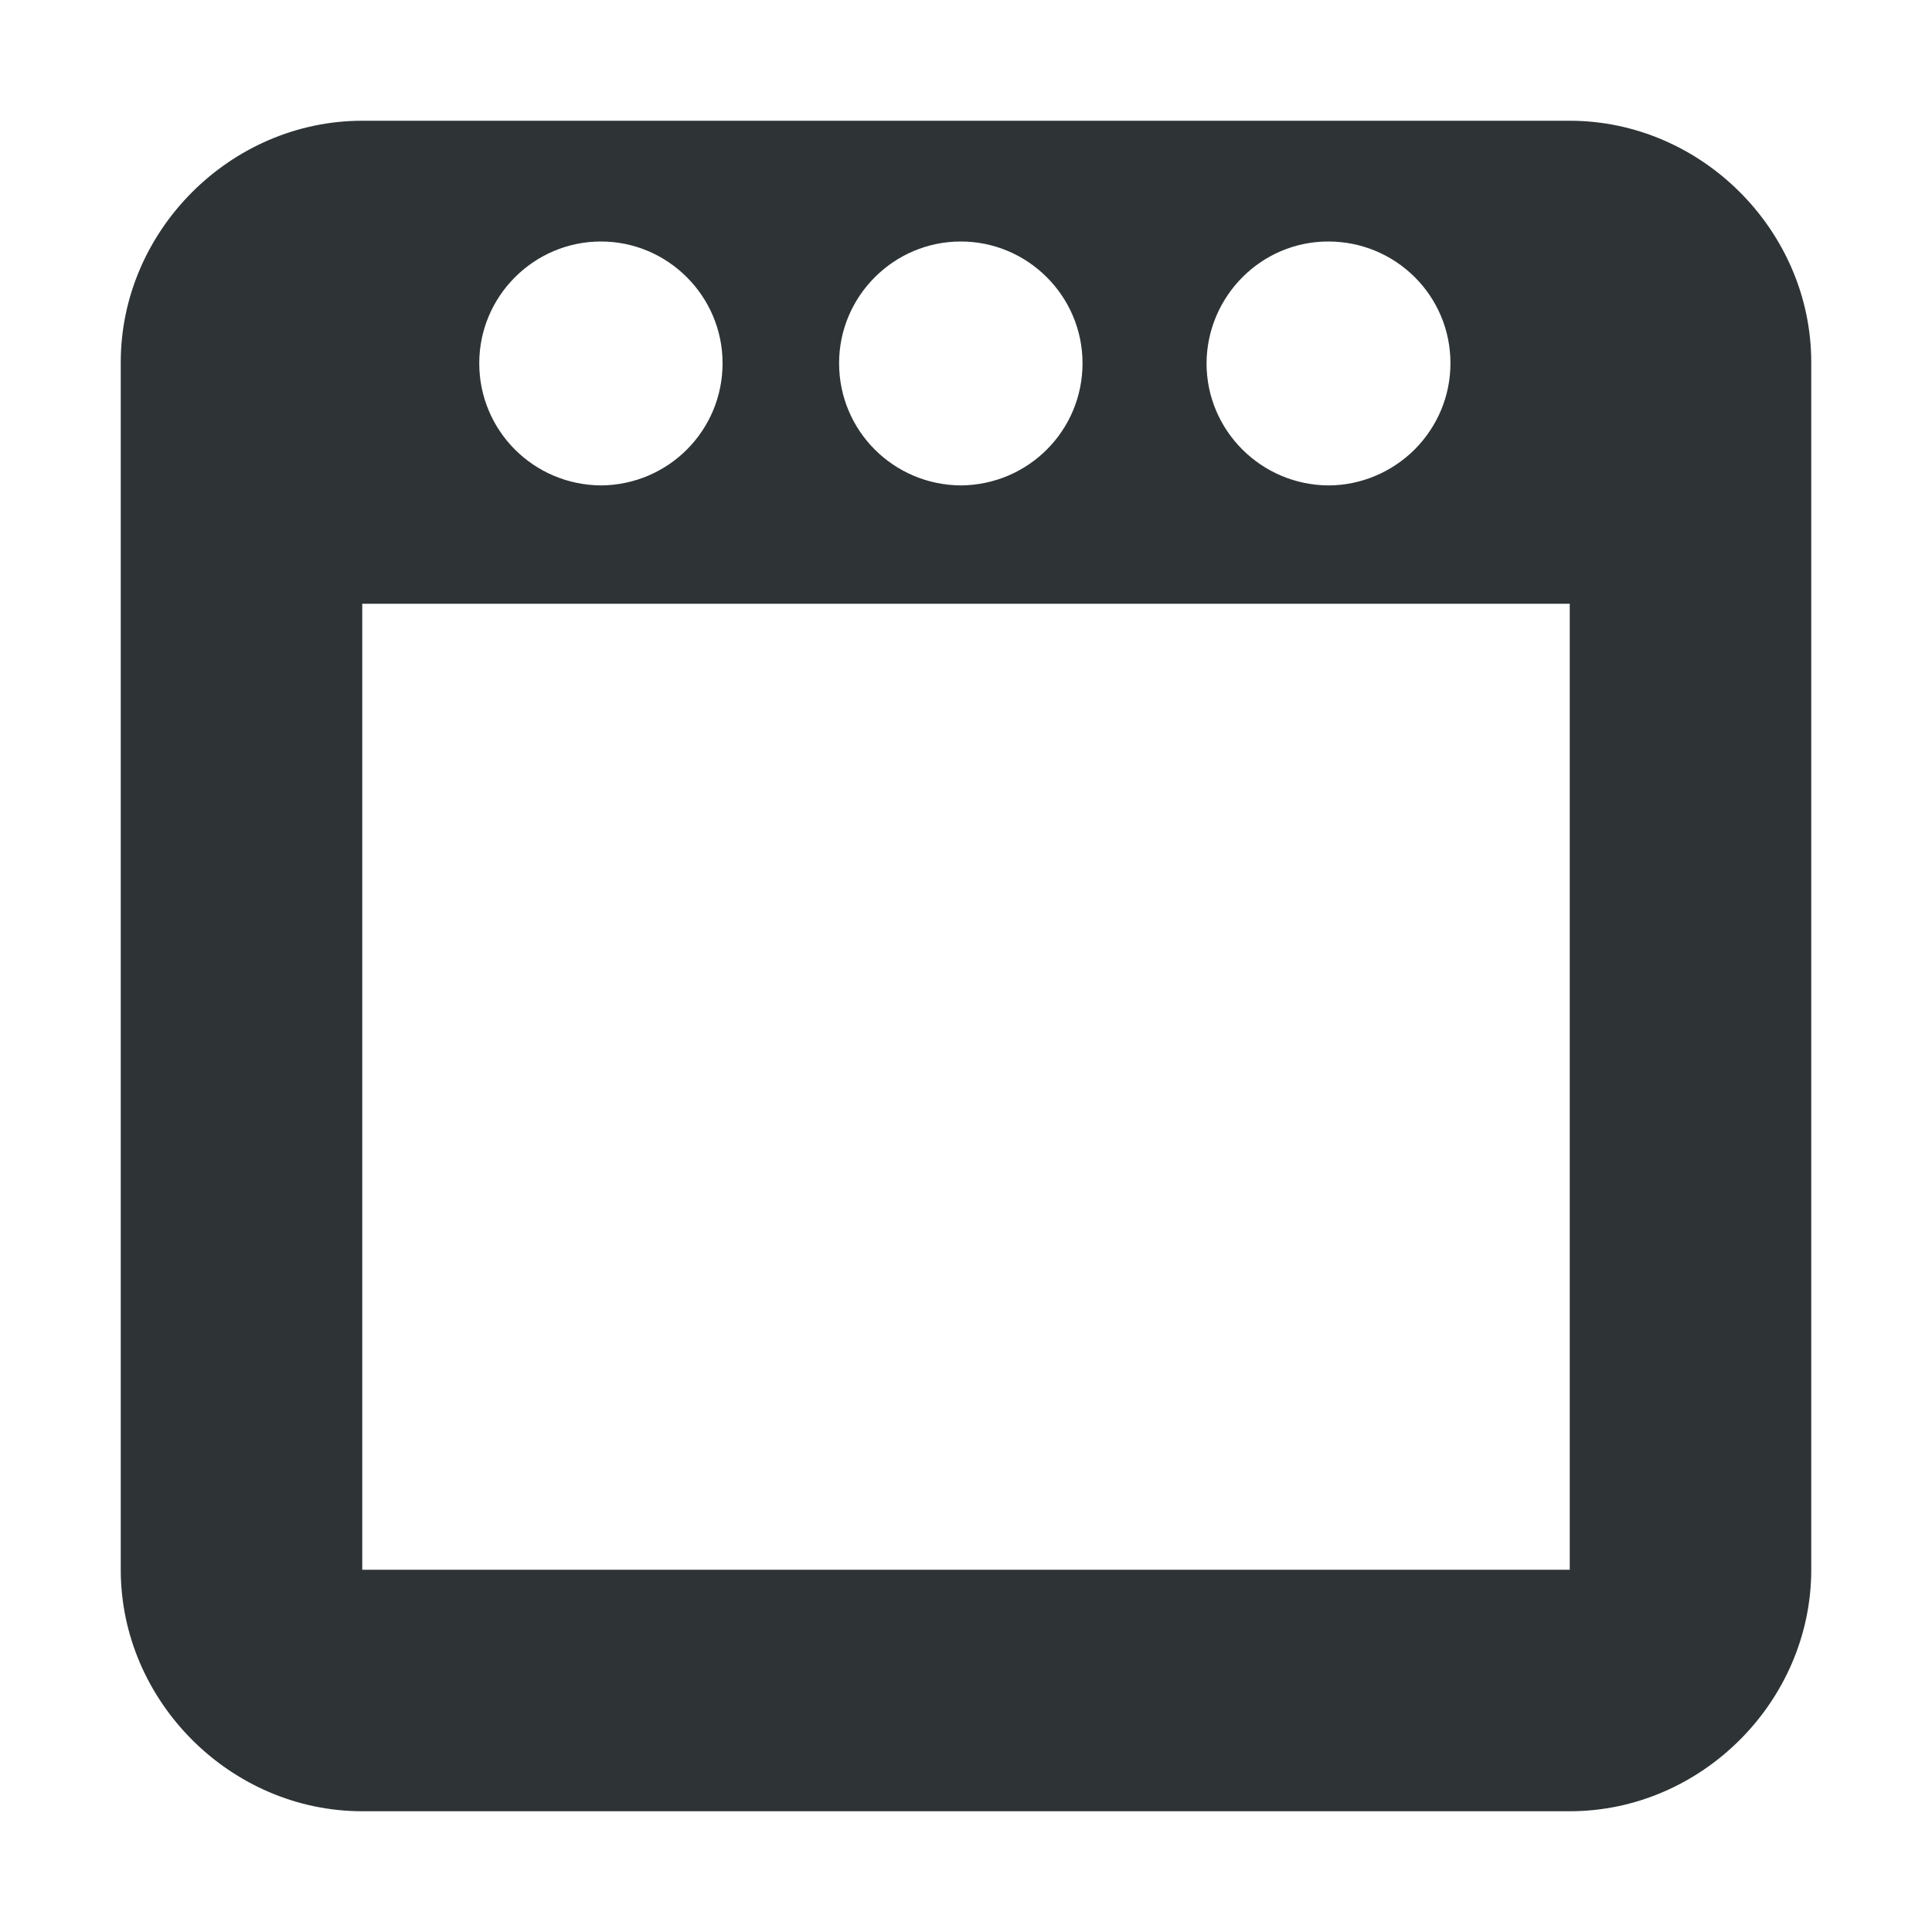
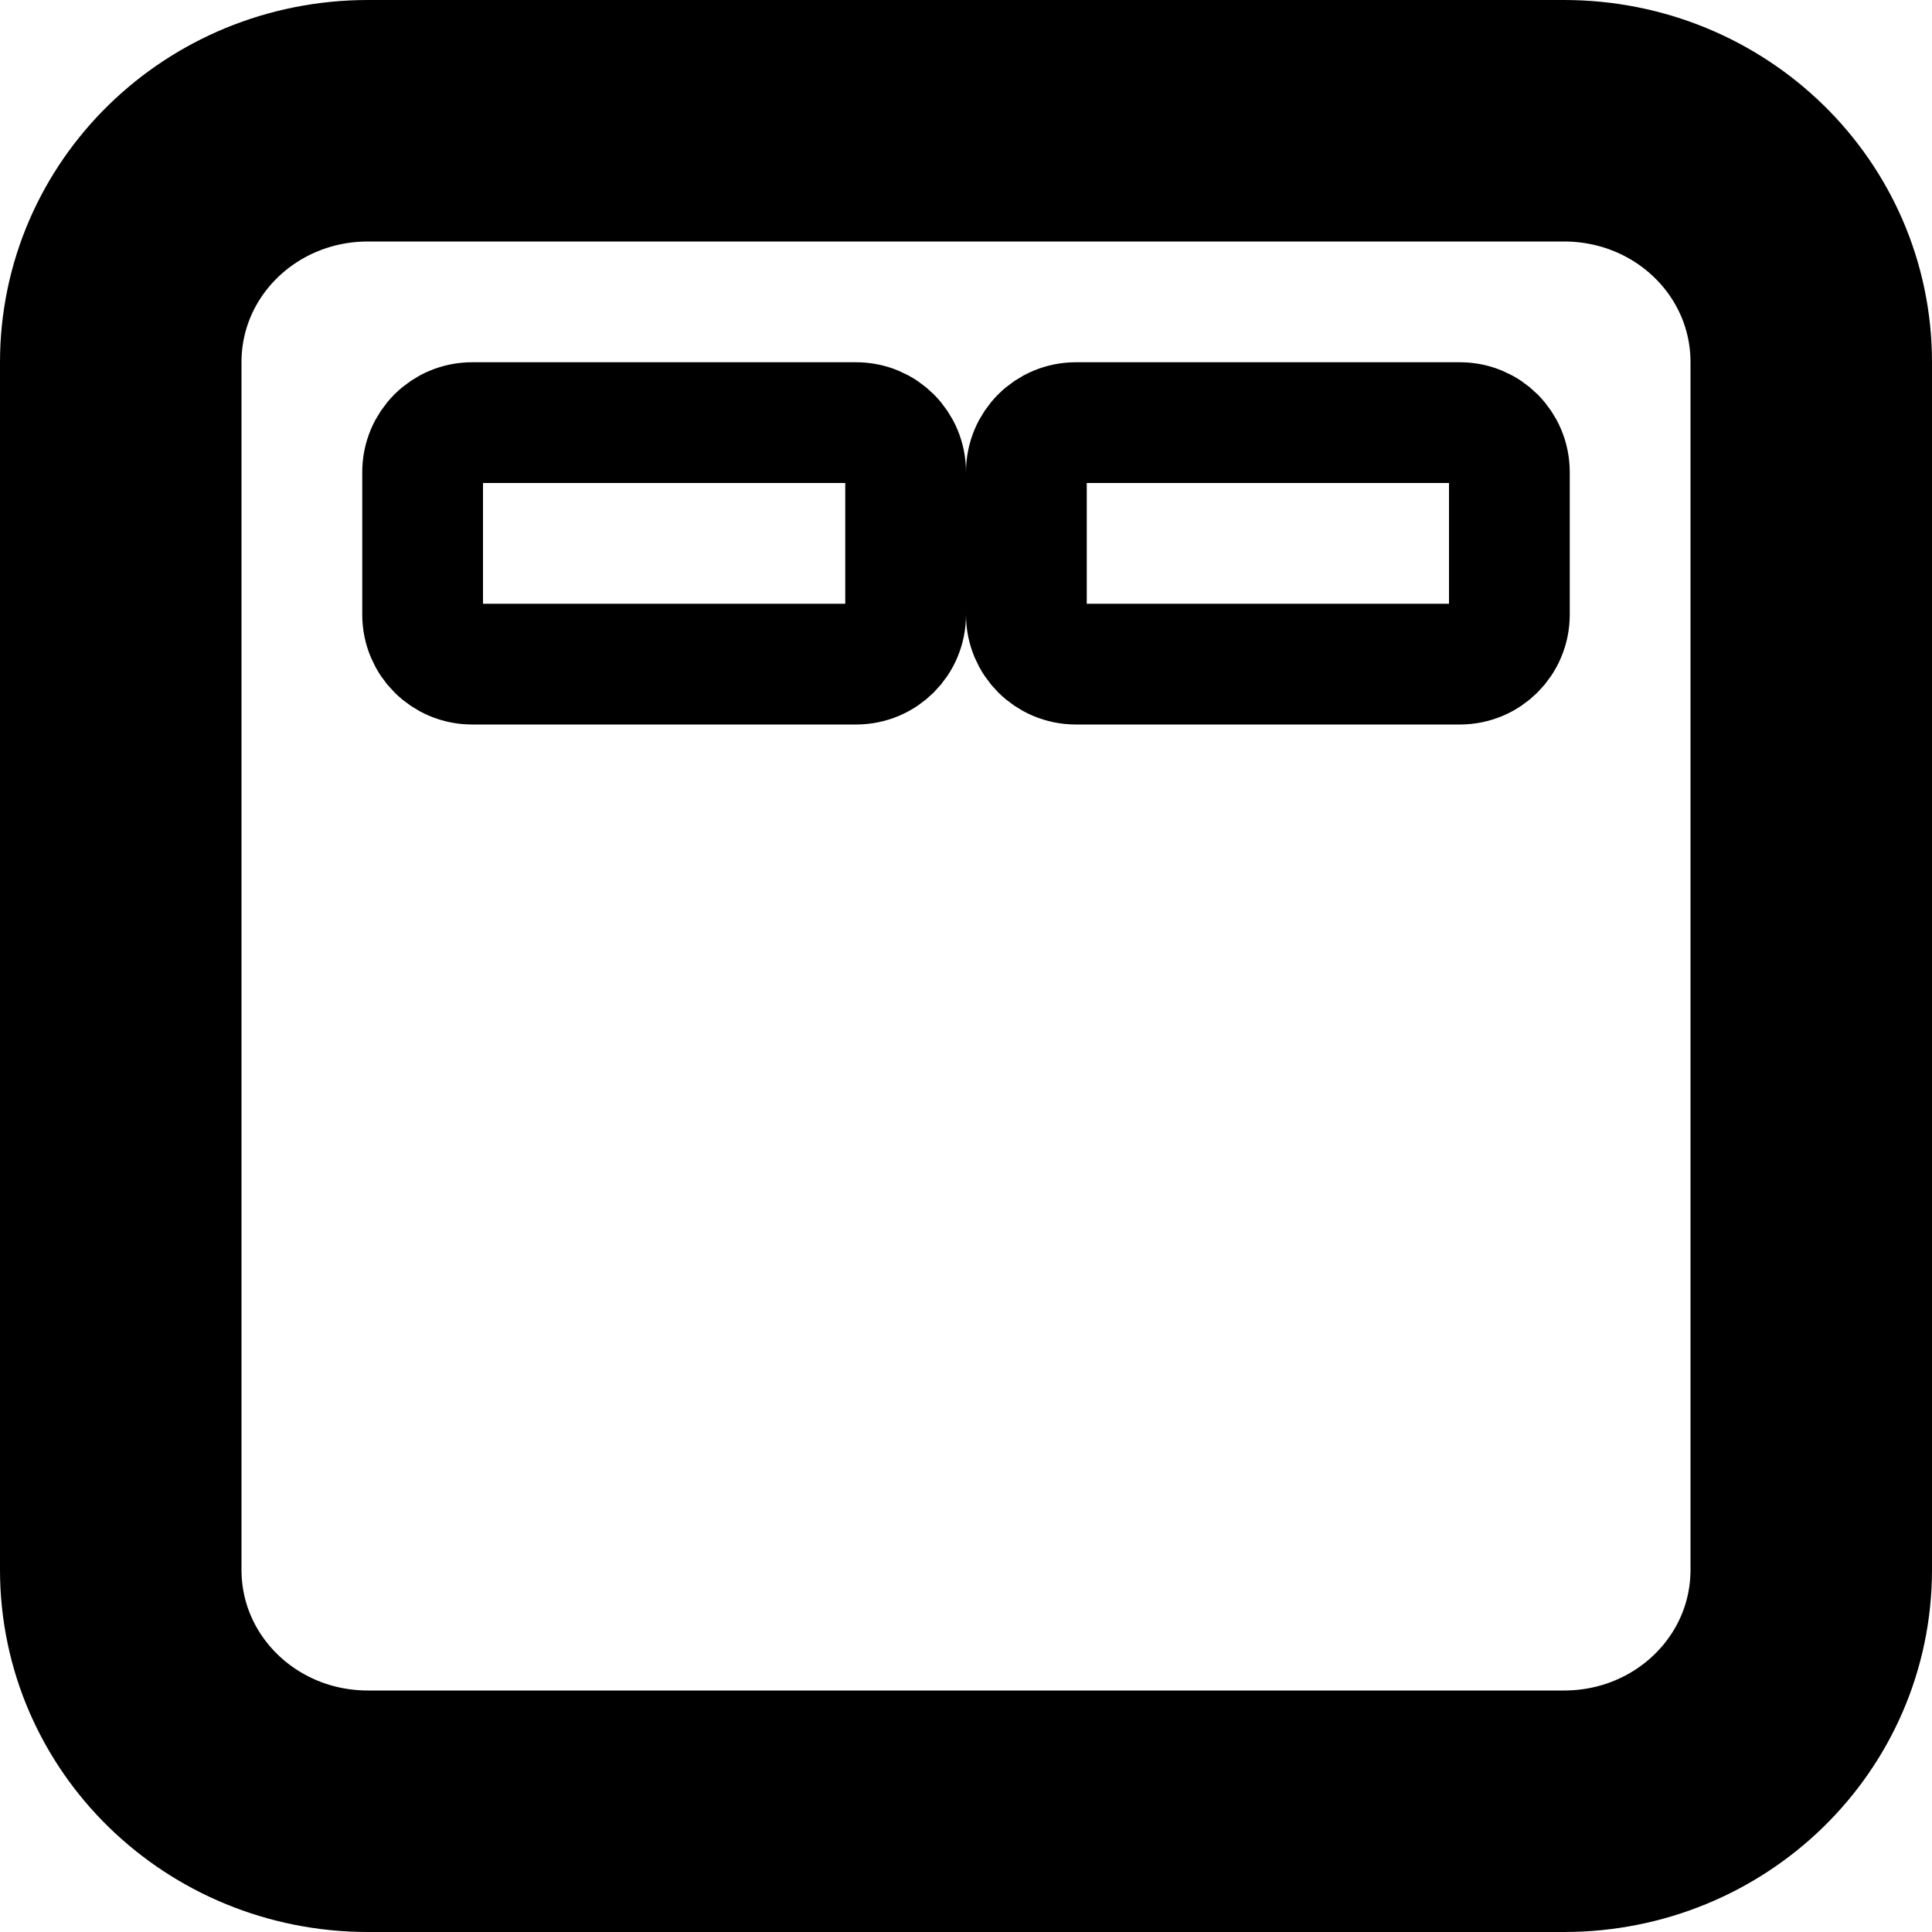
- <svg xmlns="http://www.w3.org/2000/svg" width="16px" height="16px" viewBox="0 0 16 16" version="1.1">
-   <g id="surface390564">
-     <path style=" stroke:none;fill-rule:nonzero;fill:rgb(18.039%,20.392%,21.176%);fill-opacity:1;" d="M 3 1 C 1.91 1 1 1.91 1 3 L 1 13 C 1 14.09 1.91 15 3 15 L 13 15 C 14.09 15 15 14.09 15 13 L 15 3 C 15 1.91 14.09 1 13 1 Z M 4.977 2 C 5.531 2 5.984 2.453 5.984 3.008 C 5.984 3.566 5.535 4.016 4.977 4.02 C 4.418 4.016 3.969 3.566 3.969 3.008 C 3.969 2.453 4.422 2 4.977 2 Z M 7.957 2 C 8.512 2 8.965 2.453 8.965 3.008 C 8.965 3.566 8.516 4.016 7.957 4.02 C 7.398 4.016 6.949 3.566 6.949 3.008 C 6.949 2.453 7.402 2 7.957 2 Z M 11 2 C 11.559 2 12.012 2.449 12.012 3.008 C 12.012 3.277 11.906 3.531 11.715 3.723 C 11.527 3.91 11.27 4.02 11 4.02 C 10.445 4.016 9.992 3.566 9.992 3.008 C 9.996 2.453 10.445 2 11 2 Z M 3 5 L 13 5 L 13 13 L 3 13 Z M 3 5 " />
-   </g>
+ <svg xmlns="http://www.w3.org/2000/svg" xmlns:ns1="https://www.gtk.org/grappa" width="16" height="16" ns1:version="1" ns1:state="0" ns1:keywords="adw window tabs widget-tab-view">
+   <defs id="defs1" fill="url(&quot;#gpa:foreground&quot;) rgb(0,0,0)" stroke="none" class="foreground foreground-fill" ns1:states="none" ns1:animation-repeat="0" ns1:animation-segment="0">
+   </defs>
+   <path id="window" fill="none" fill-opacity="0.706" stroke="url(&quot;#gpa:foreground&quot;) rgb(0,0,0)" stroke-opacity="1" stroke-width="2" stroke-linecap="round" stroke-linejoin="round" stroke-miterlimit="4" stroke-dashoffset="22.559" d="M 3.048 1 L 12.952 1 C 14.086 1, 15 1.892, 15 3 L 15 13 C 15 14.108, 14.086 15, 12.952 15 L 3.048 15 C 1.914 15, 1 14.108, 1 13 L 1 3 C 1 1.892, 1.914 1, 3.048 1 Z" class="transparent-fill foreground-stroke" ns1:stroke-width="0.5 2 3" ns1:stroke="foreground" ns1:fill="none">
+   </path>
+   <path id="tabs" fill="none" fill-opacity="0.706" stroke="url(&quot;#gpa:foreground&quot;) rgb(0,0,0)" stroke-opacity="1" stroke-width="1" stroke-linecap="round" stroke-linejoin="round" stroke-miterlimit="4" stroke-dashoffset="22.559" d="M 8.91 3.5 L 12.09 3.5 C 12.317 3.5, 12.5 3.683, 12.5 3.91 L 12.5 5.09 C 12.5 5.317, 12.317 5.5, 12.09 5.5 L 8.91 5.5 C 8.683 5.5, 8.5 5.317, 8.5 5.09 L 8.5 3.91 C 8.5 3.683, 8.683 3.5, 8.91 3.5 Z M 3.91 3.5 L 7.09 3.5 C 7.317 3.5, 7.5 3.683, 7.5 3.91 L 7.5 5.09 C 7.5 5.317, 7.317 5.5, 7.09 5.5 L 3.91 5.5 C 3.683 5.5, 3.5 5.317, 3.5 5.09 L 3.5 3.91 C 3.5 3.683, 3.683 3.5, 3.91 3.5 Z" class="transparent-fill foreground-stroke" ns1:stroke-width="0.25 1 1.5" ns1:stroke="foreground" ns1:fill="none">
+   </path>
</svg>
